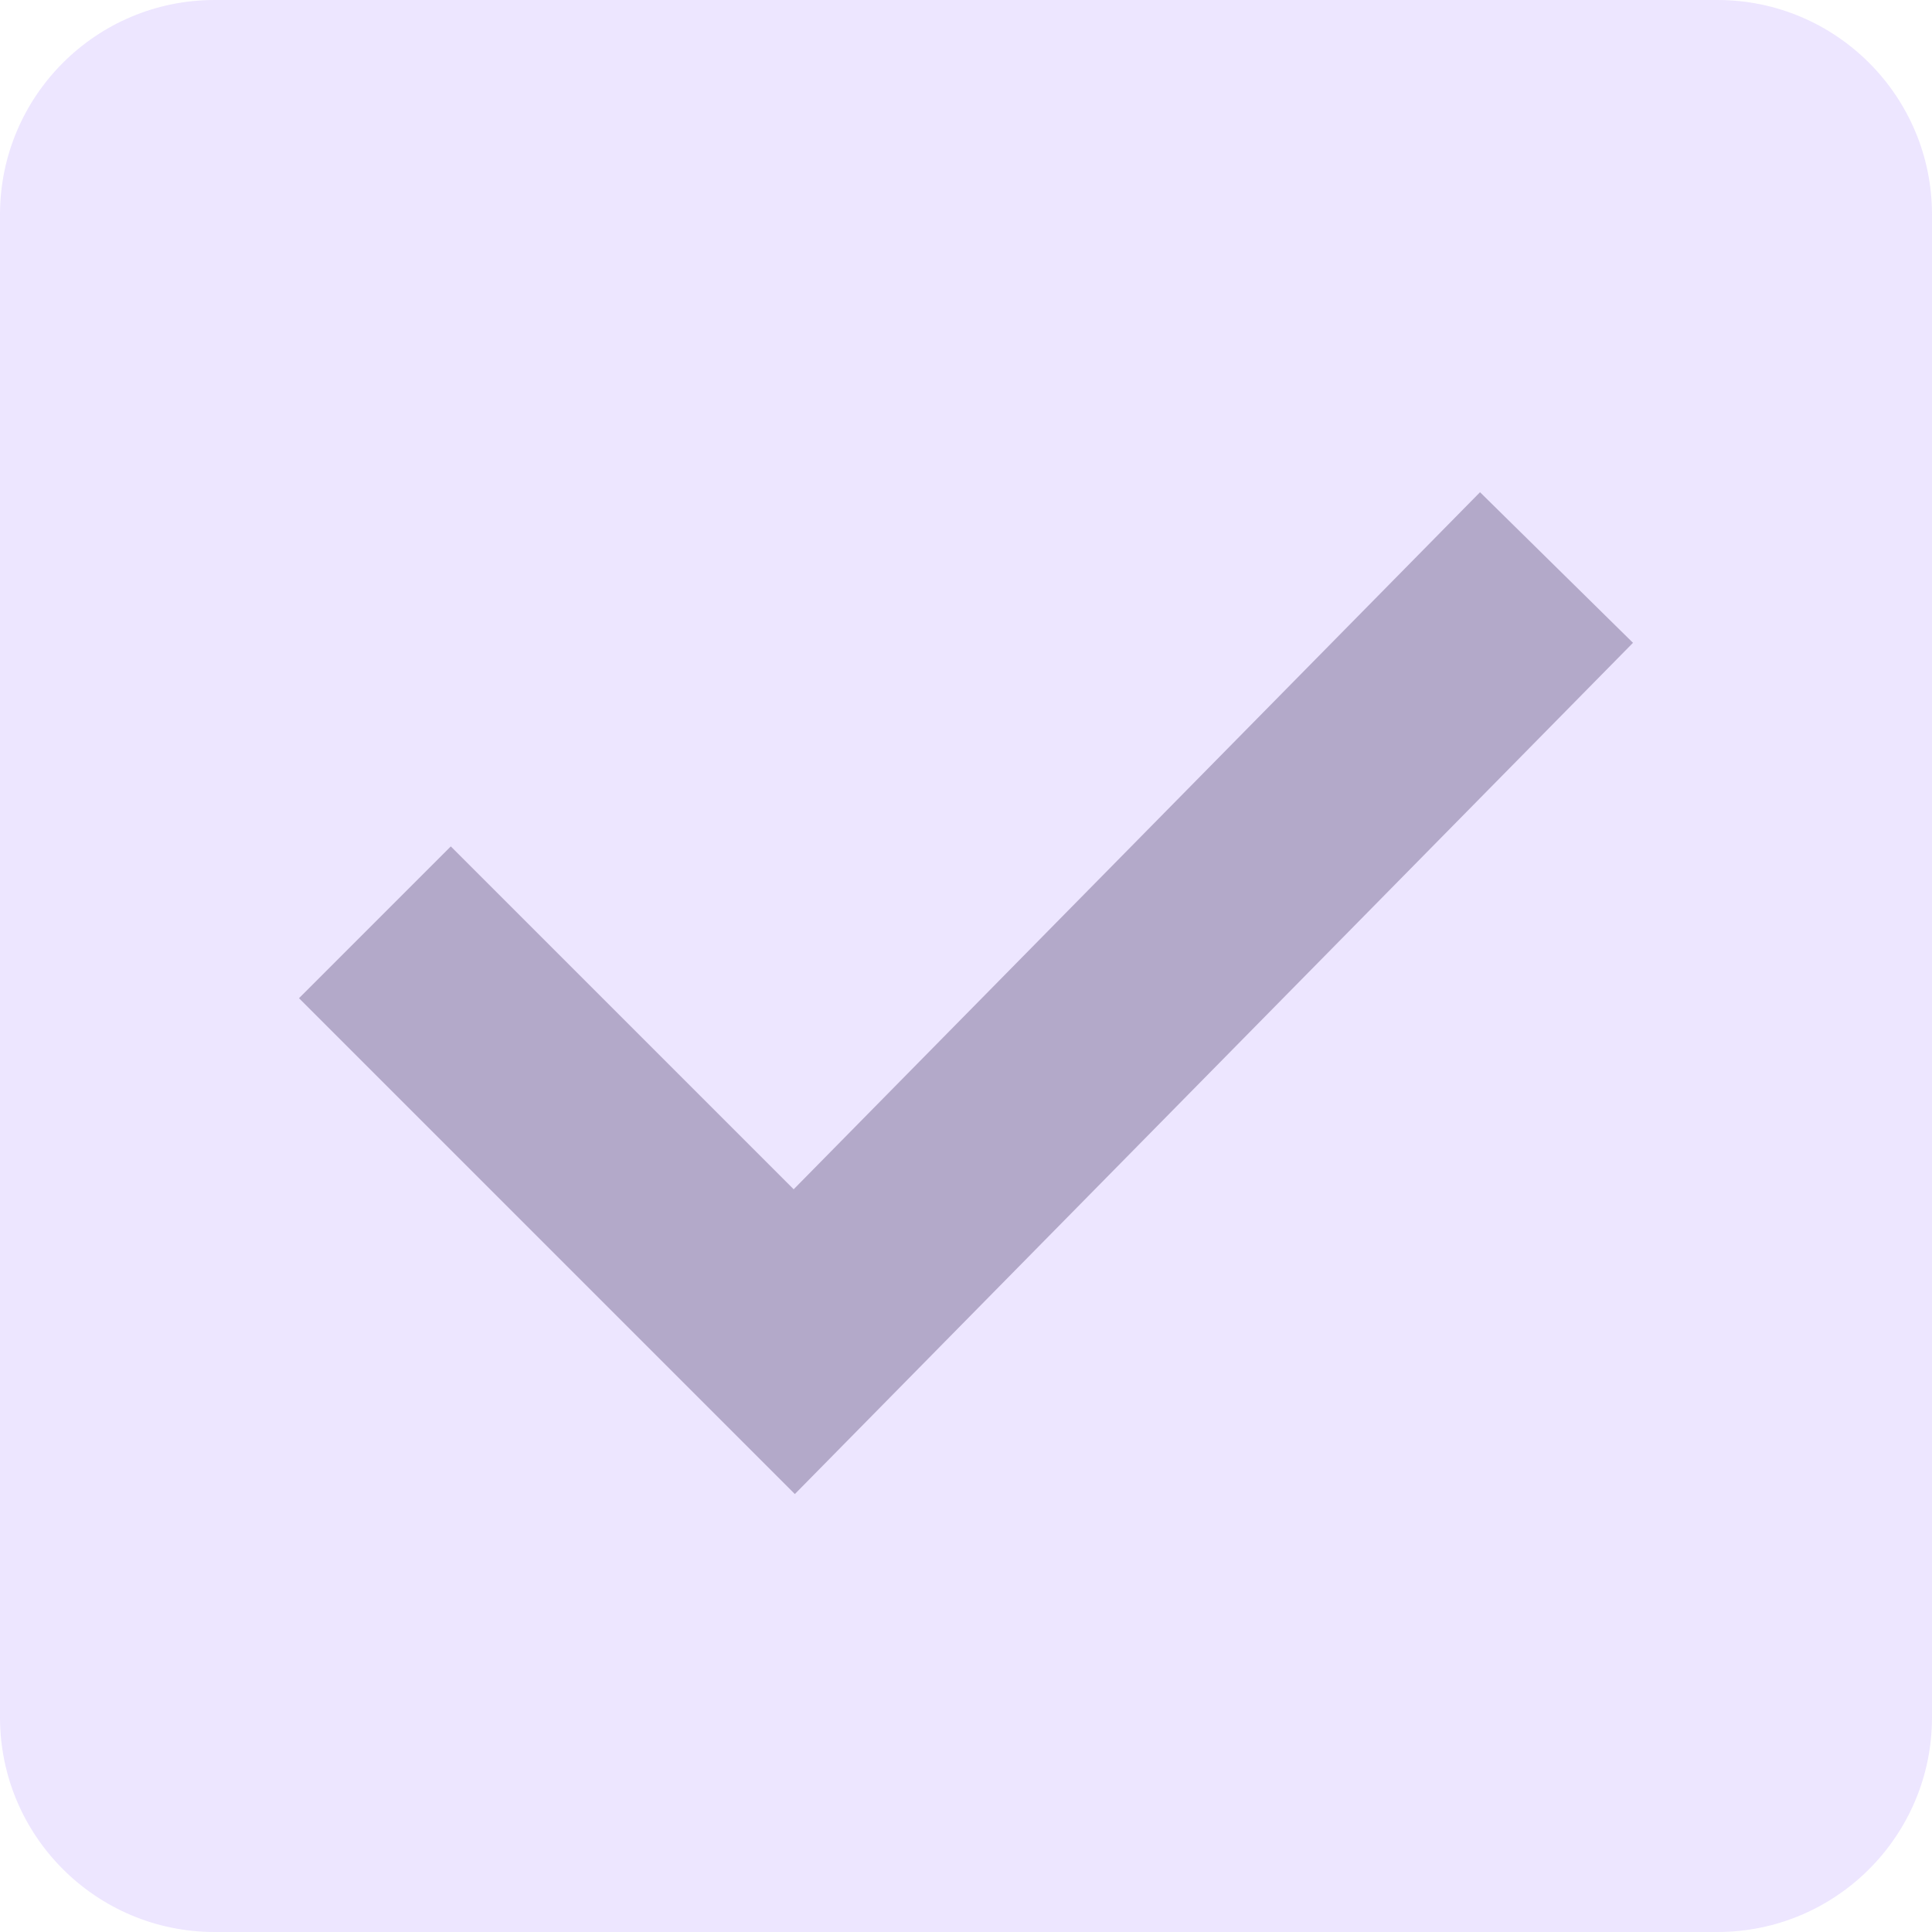
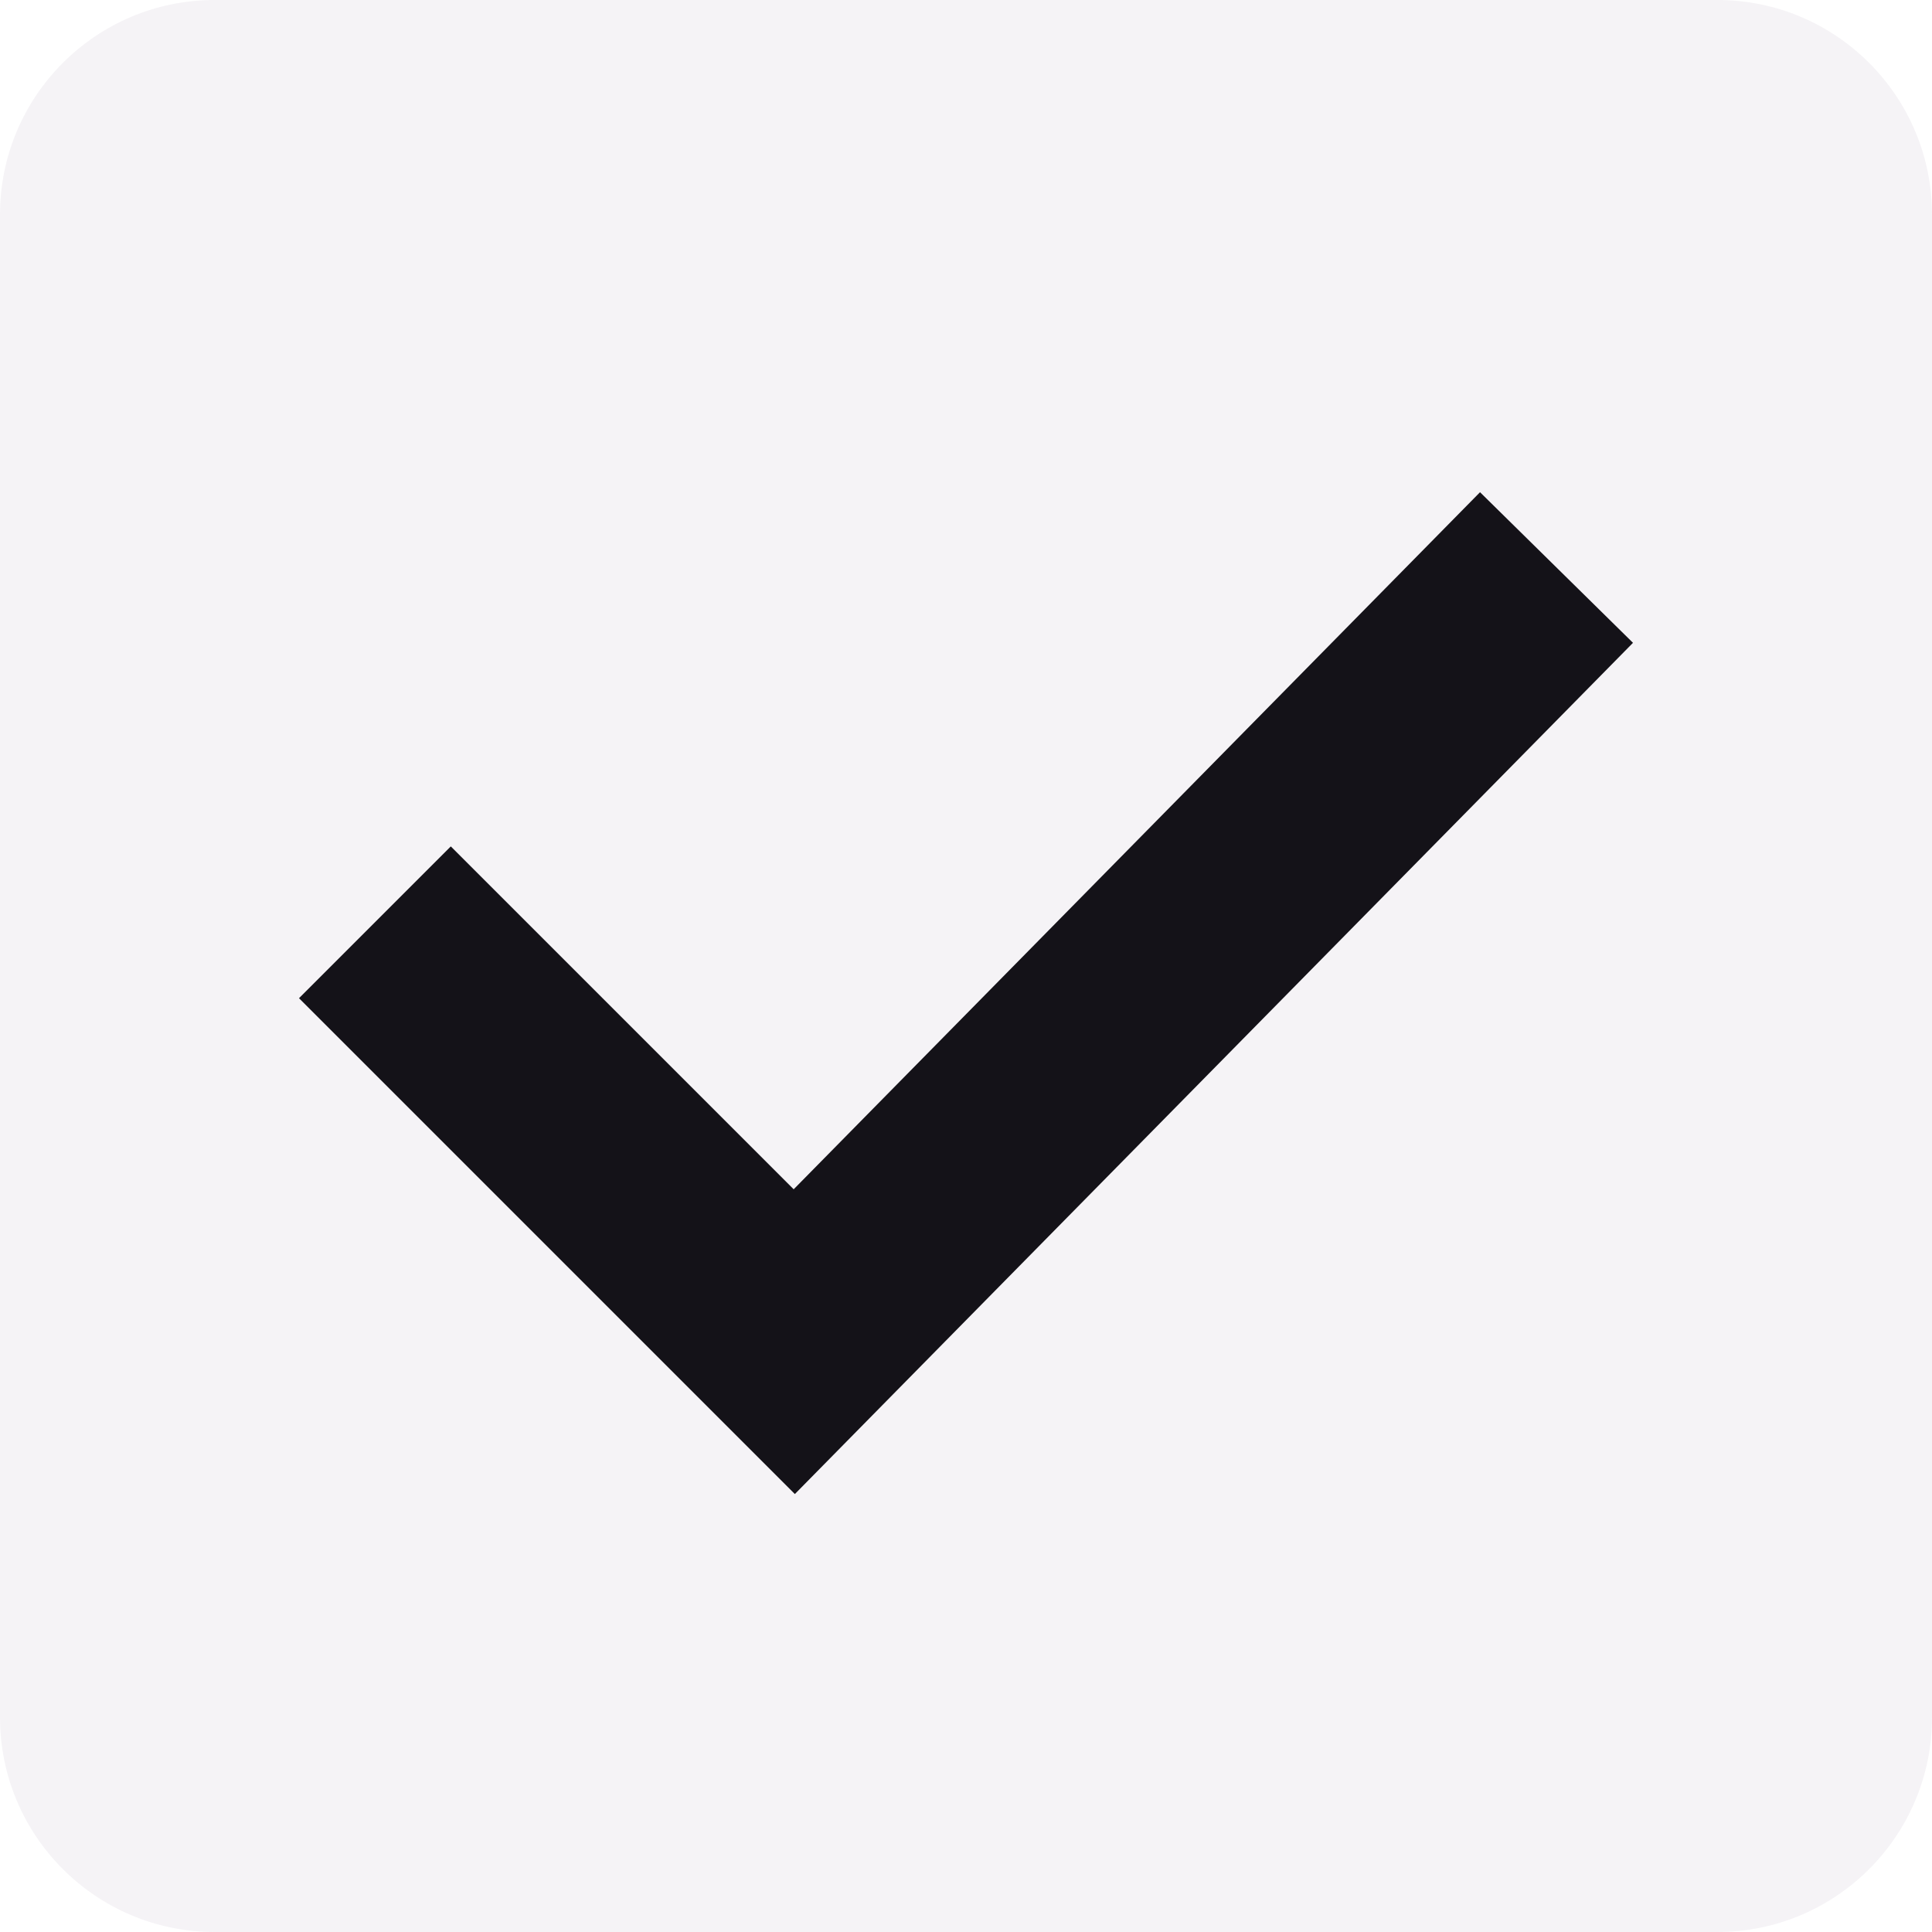
<svg xmlns="http://www.w3.org/2000/svg" width="18" height="18" viewBox="0 0 18 18">
-   <g opacity=".38">
-     <rect x="0" y="0" width="18" height="18" rx="2" fill="#d0bcff" />
-     <path d="M4.2 9.3 7.4 12.5 13.8 6" fill="none" stroke="#381e72" stroke-width="2" stroke-linecap="square" stroke-linejoin="miter" />
-   </g>
+   <rect x="0" y="0" width="18" height="18" rx="2" fill="#e6e0e9" fill-opacity=".38" />
+   <path d="M4.2 9.3 7.4 12.5 13.8 6" fill="none" stroke="#141218" stroke-width="2" stroke-linecap="square" stroke-linejoin="miter" />
</svg>
